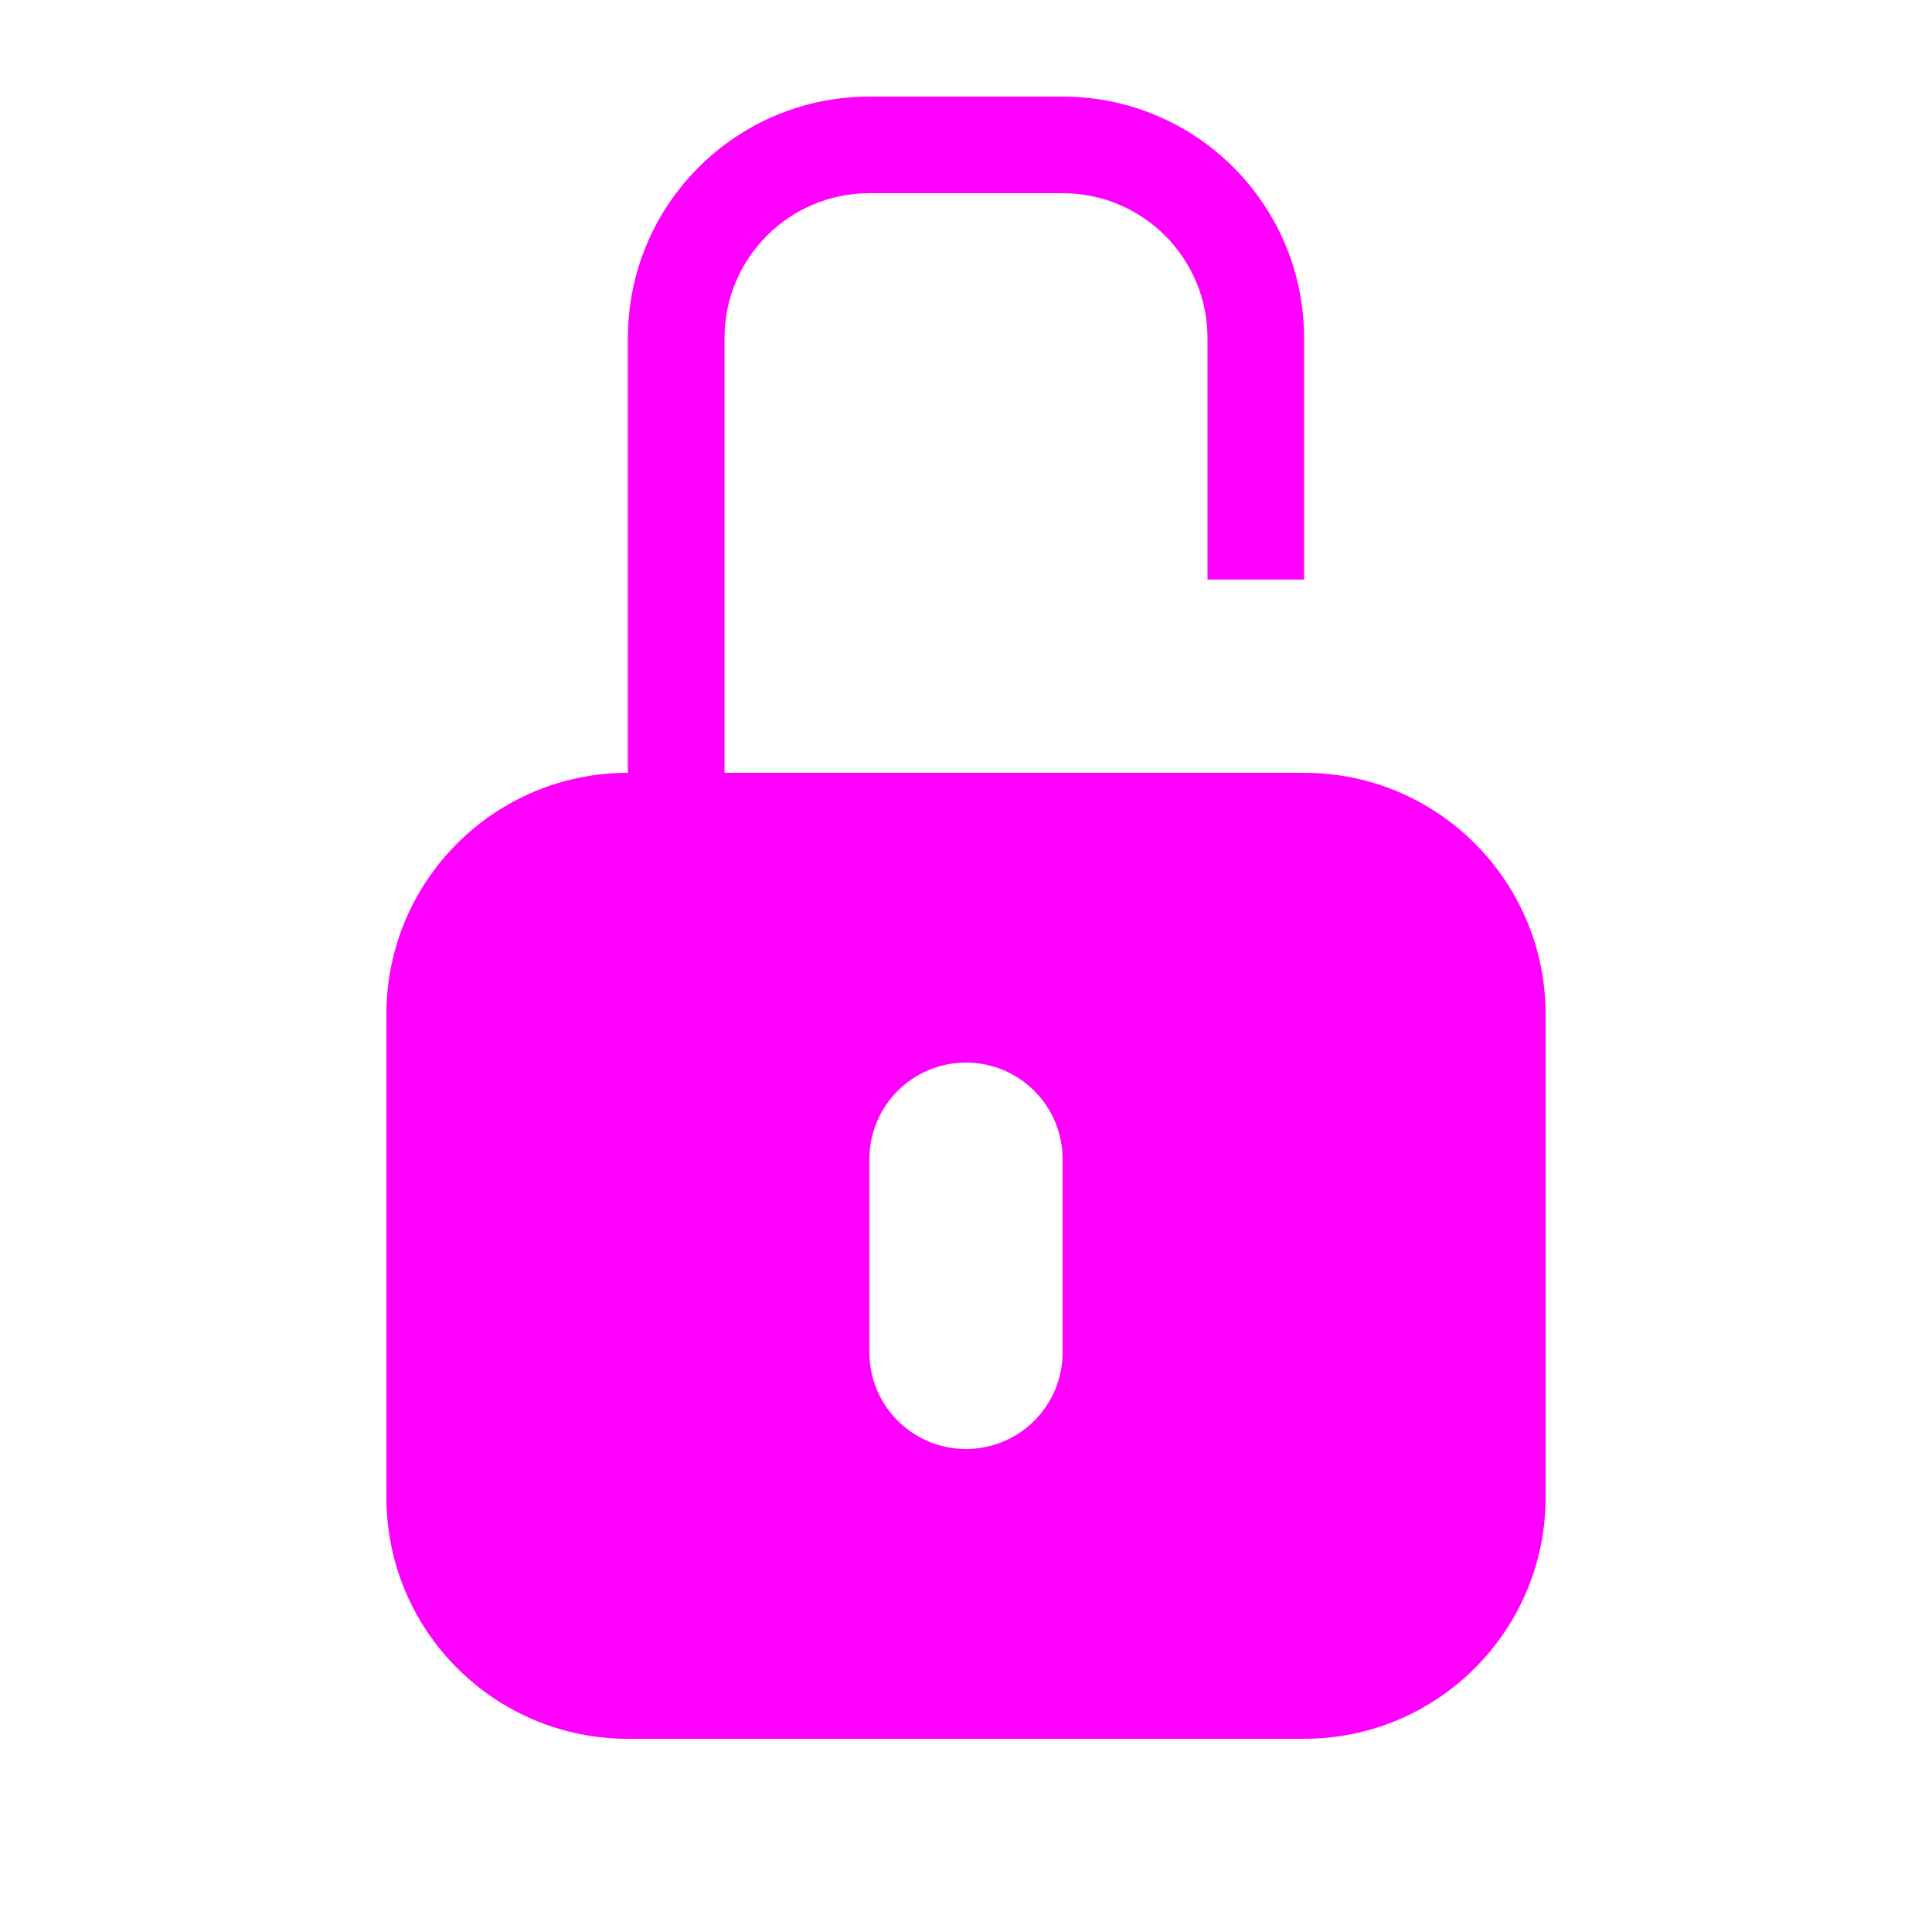
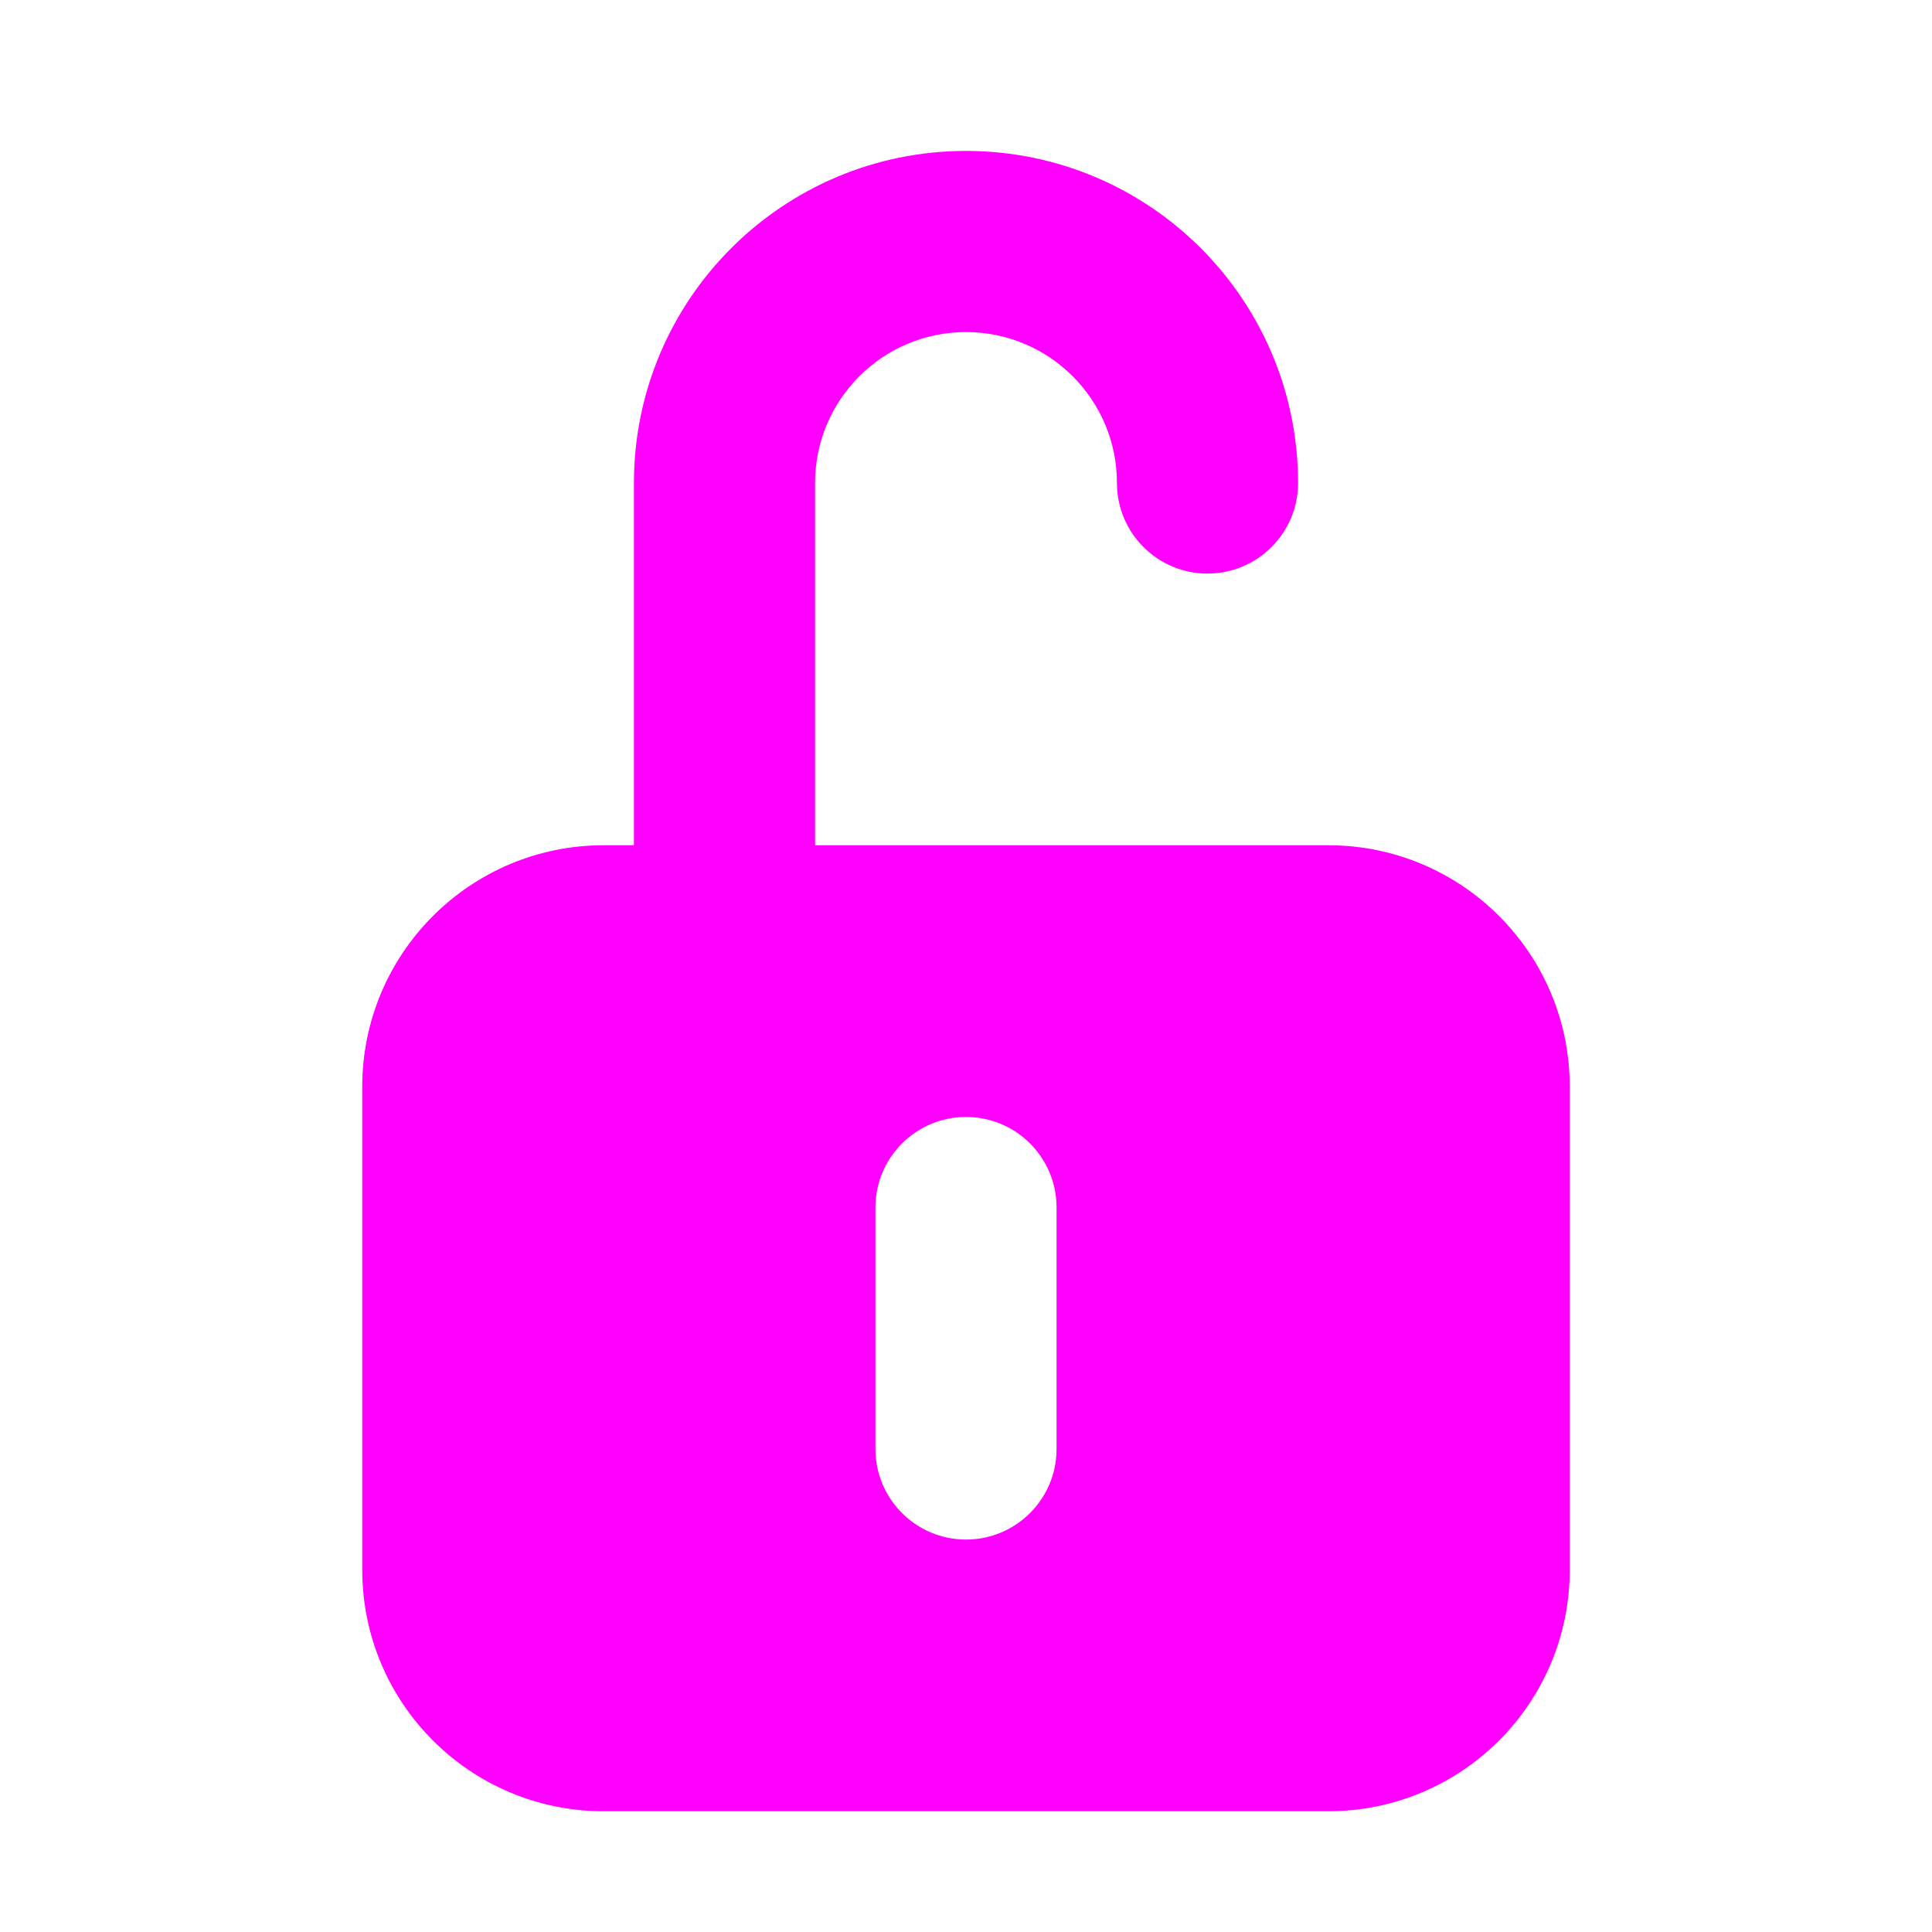
<svg xmlns="http://www.w3.org/2000/svg" width="16" height="16" viewBox="0 0 16 16" fill="none">
-   <path fill-rule="evenodd" clip-rule="evenodd" d="M5.2 6.4L5.2 2.8C5.2 1.695 6.095 0.8 7.2 0.8H8.8C9.905 0.8 10.8 1.695 10.8 2.8V4.8H10V2.8C10 2.137 9.463 1.6 8.8 1.6H7.2C6.537 1.6 6 2.137 6 2.8V6.4H10.8C11.905 6.4 12.8 7.295 12.8 8.4V12.4C12.8 13.505 11.905 14.4 10.8 14.4H5.2C4.095 14.4 3.2 13.505 3.2 12.4V8.4C3.2 7.295 4.095 6.4 5.2 6.4ZM7.2 9.6C7.2 9.158 7.558 8.8 8 8.8C8.442 8.8 8.8 9.158 8.8 9.6V11.2C8.8 11.642 8.442 12 8 12C7.558 12 7.2 11.642 7.2 11.2V9.6Z" fill="#FF00FF" />
+   <path fill-rule="evenodd" clip-rule="evenodd" d="M6.75 4C6.75 3.31 7.31 2.75 8 2.75C8.69 2.75 9.25 3.31 9.25 4C9.25 4.414 9.586 4.75 10 4.75C10.414 4.75 10.75 4.414 10.75 4C10.75 2.481 9.519 1.25 8 1.25C6.481 1.25 5.25 2.481 5.25 4V7H5C3.895 7 3 7.895 3 9V13C3 14.105 3.895 15 5 15H11C12.105 15 13 14.105 13 13V9C13 7.895 12.105 7 11 7H6.75V4ZM8 9.25C8.414 9.25 8.75 9.586 8.75 10V12C8.75 12.414 8.414 12.75 8 12.75C7.586 12.75 7.25 12.414 7.25 12V10C7.25 9.586 7.586 9.25 8 9.25Z" fill="#FF00FF" />
</svg>
